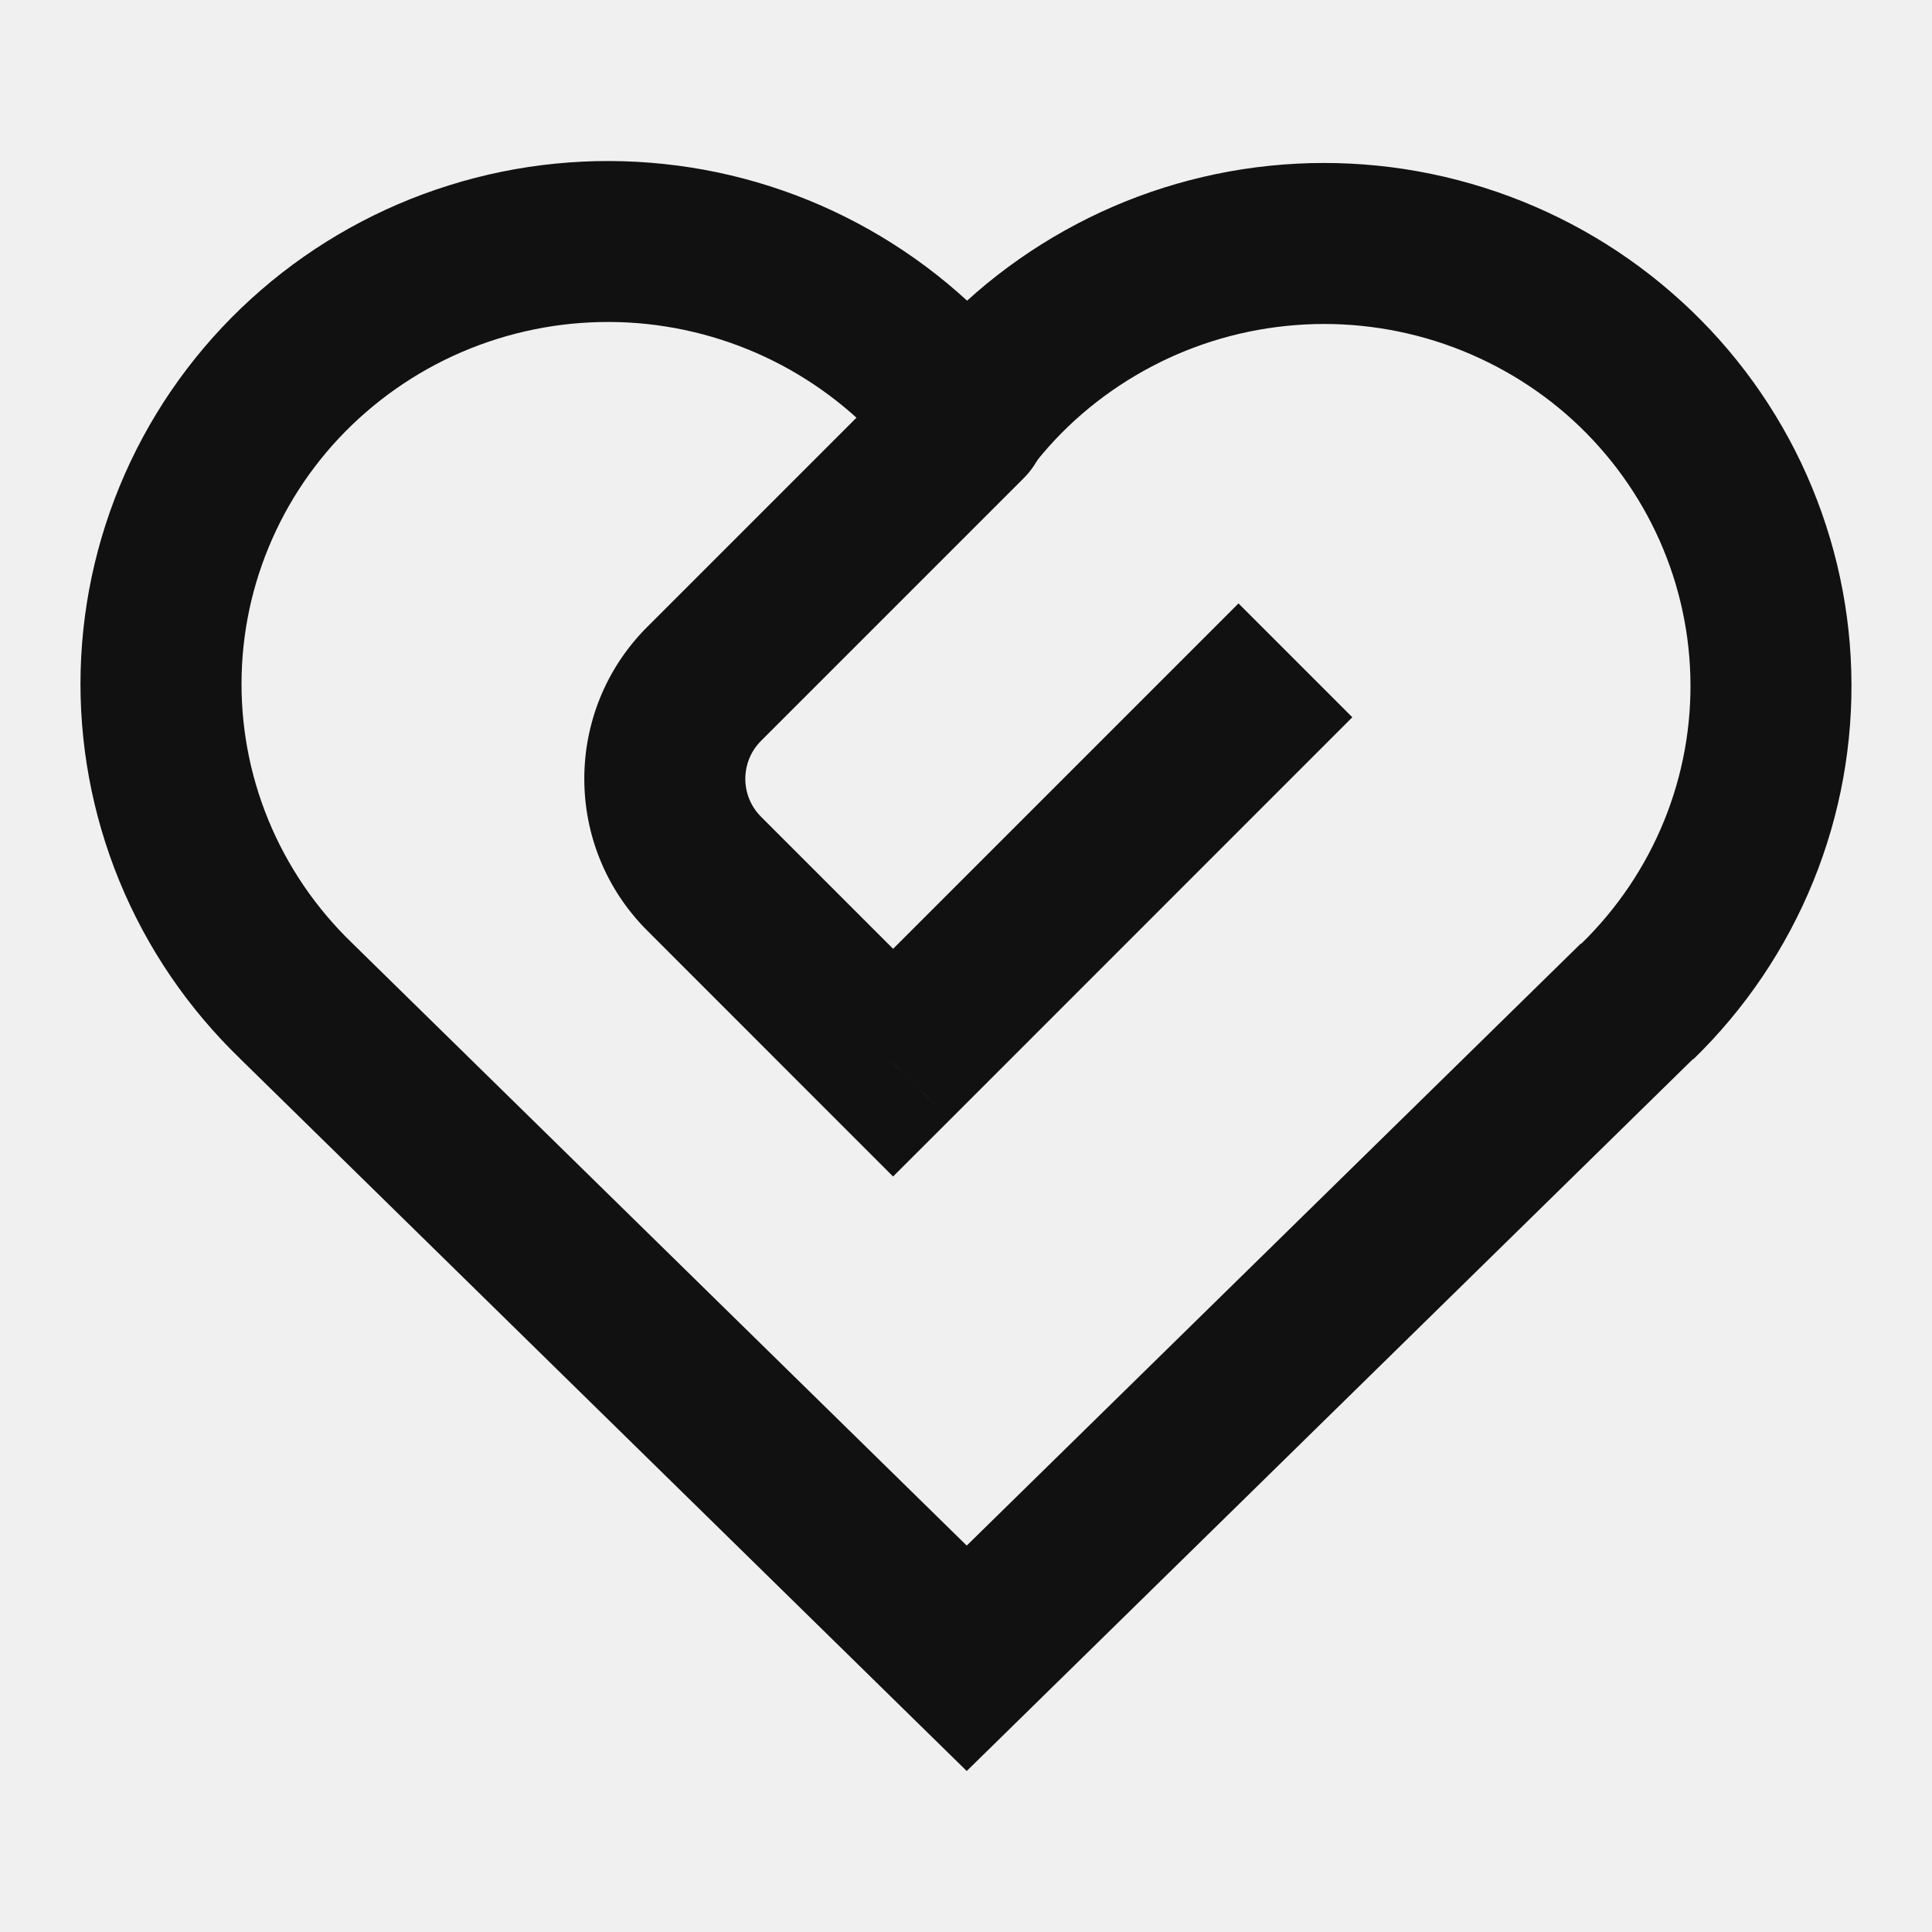
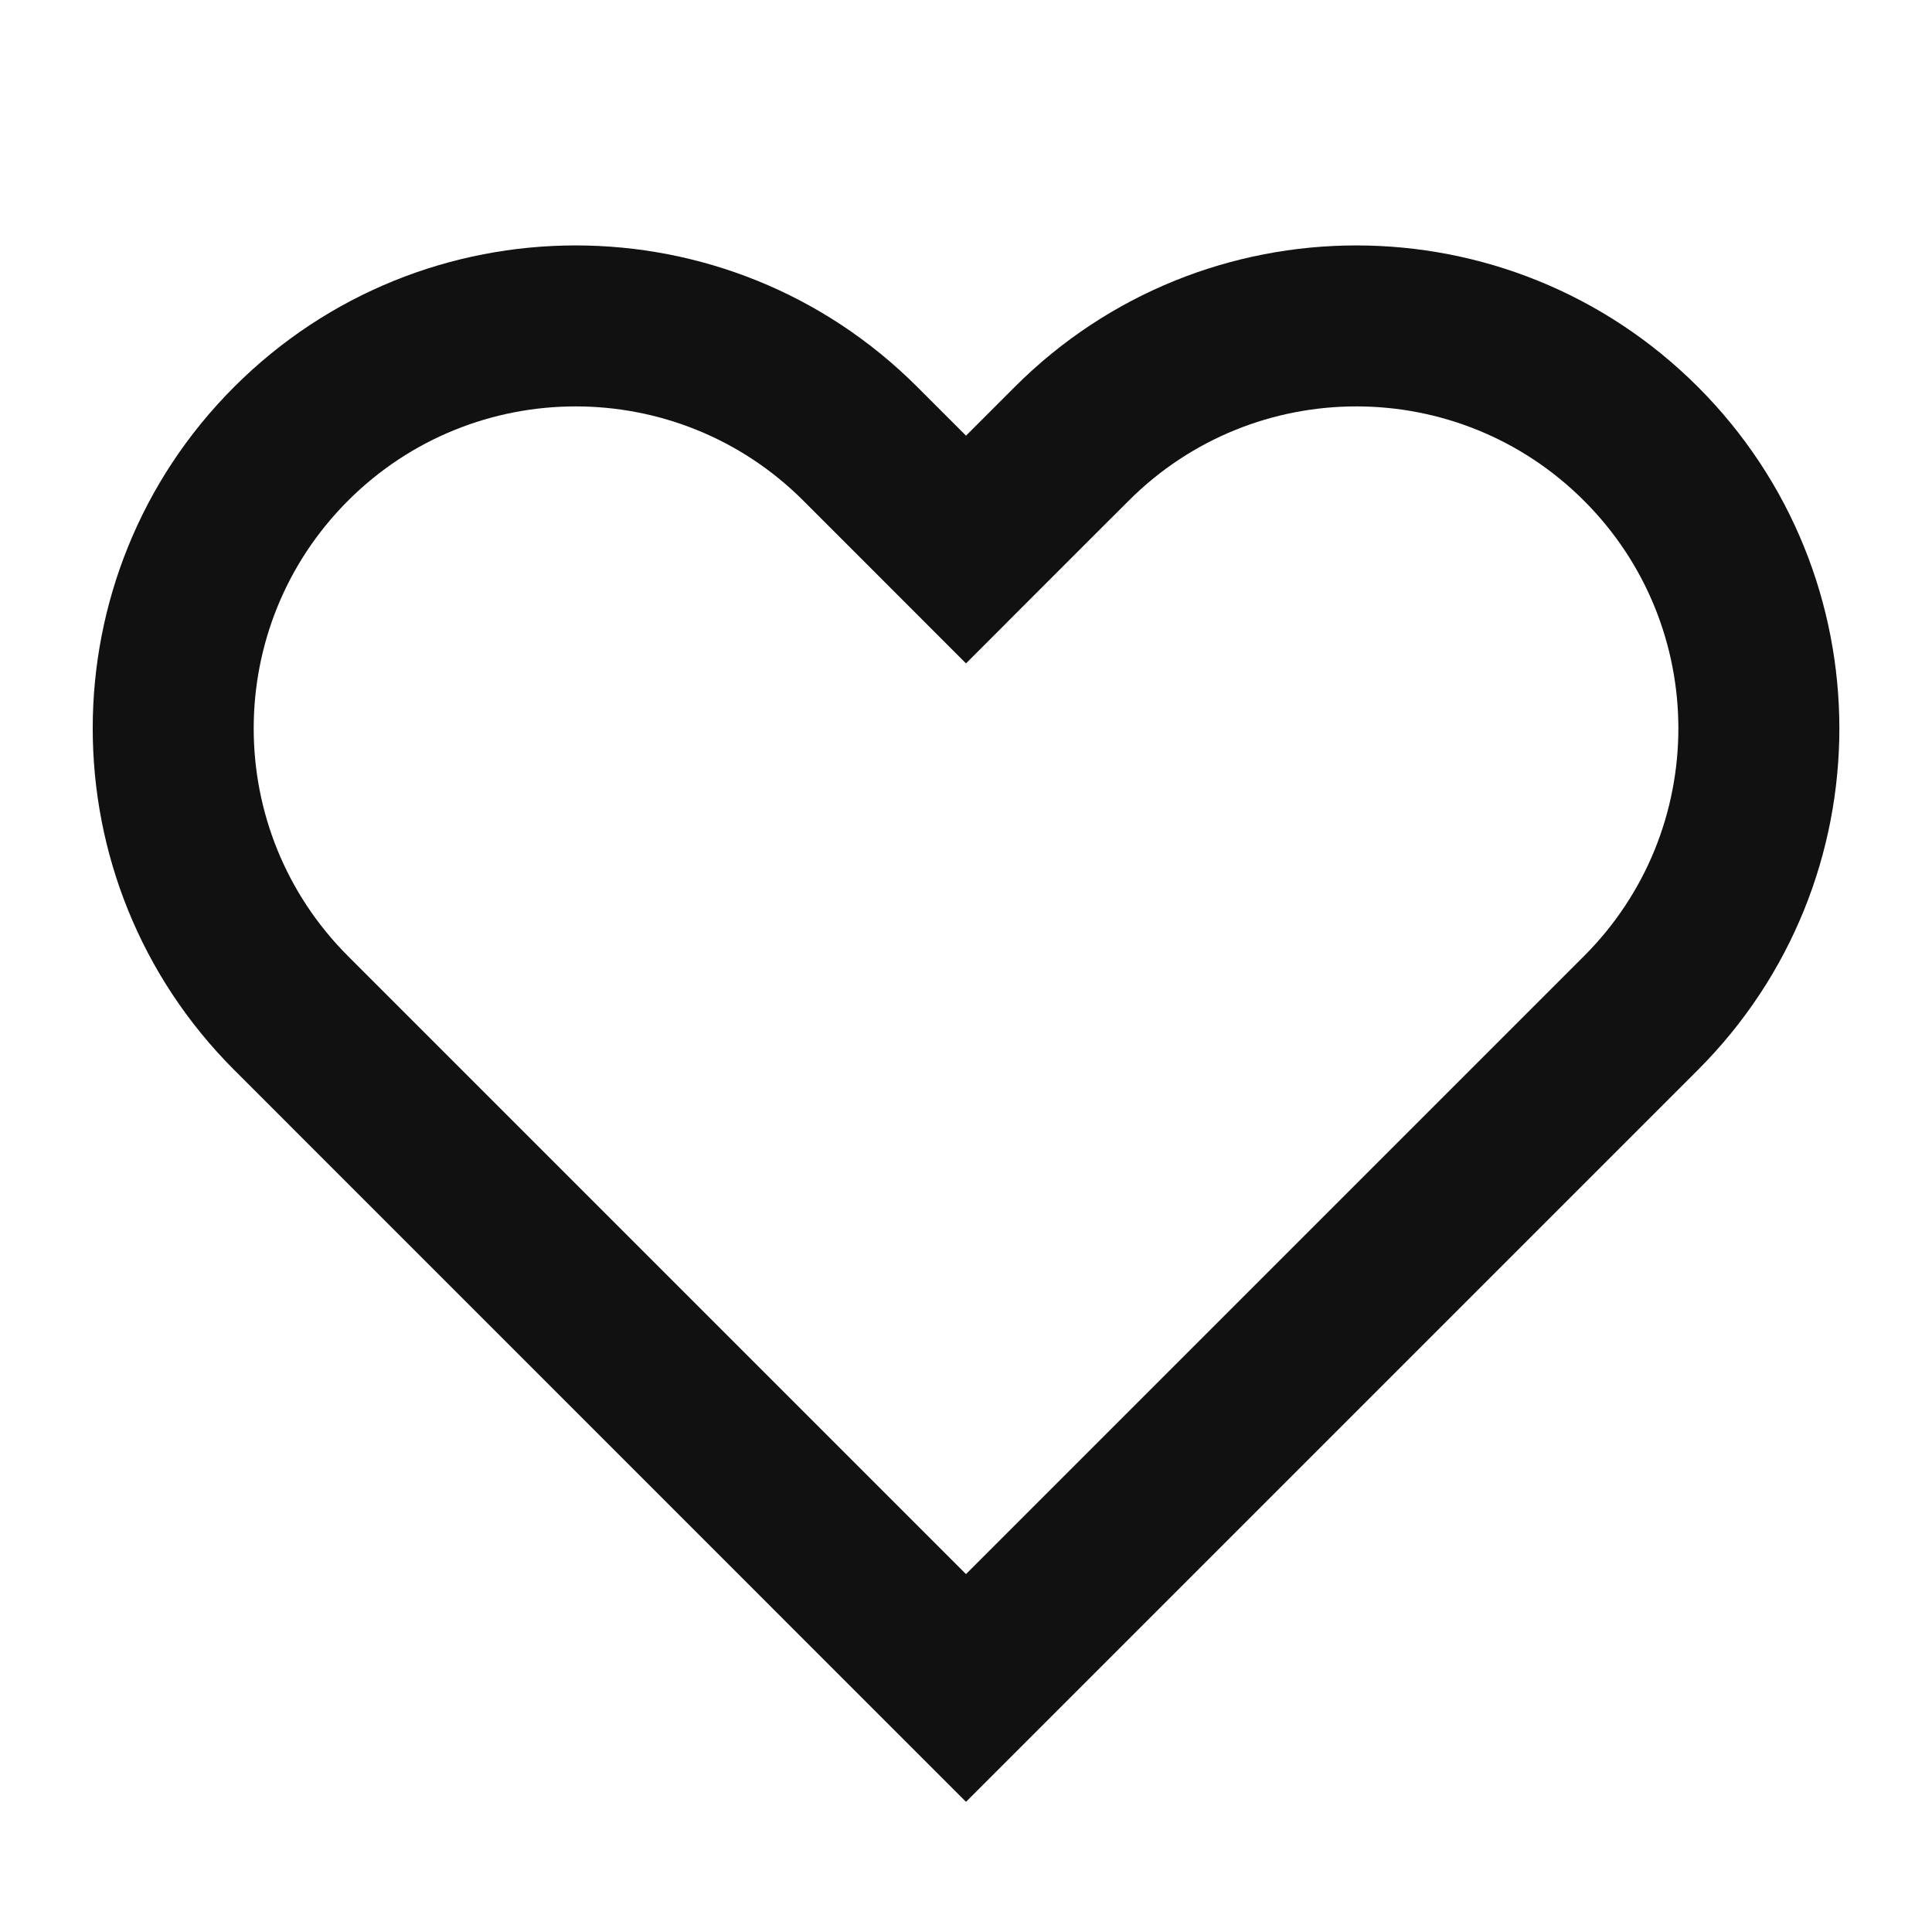
<svg xmlns="http://www.w3.org/2000/svg" width="24" height="24" viewBox="0 0 24 24" fill="none">
-   <path d="M12.009 20.6L11.309 21.314L12.009 22L12.709 21.314L12.009 20.6ZM3.68 12.435L4.38 11.721L4.374 11.715L3.68 12.435ZM12.009 5.214L11.21 5.814L12.806 5.818L12.009 5.214ZM19.638 11.721L11.309 19.886L12.709 21.314L21.038 13.149L19.638 11.721ZM12.709 19.886L4.38 11.721L2.98 13.149L11.309 21.314L12.709 19.886ZM4.374 11.715C3.924 11.281 3.57 10.761 3.334 10.187L1.484 10.947C1.826 11.779 2.338 12.53 2.987 13.155L4.374 11.715ZM3.334 10.187C3.098 9.613 2.985 8.997 3.002 8.378L1.002 8.325C0.978 9.223 1.143 10.116 1.484 10.947L3.334 10.187ZM3.002 8.378C3.018 7.759 3.164 7.15 3.43 6.589L1.623 5.731C1.238 6.544 1.026 7.427 1.002 8.325L3.002 8.378ZM3.43 6.589C3.696 6.027 4.077 5.526 4.55 5.117L3.24 3.605C2.559 4.195 2.008 4.919 1.623 5.731L3.43 6.589ZM4.55 5.117C5.023 4.707 5.576 4.398 6.177 4.21L5.579 2.302C4.718 2.571 3.921 3.015 3.24 3.605L4.55 5.117ZM6.177 4.21C6.777 4.022 7.41 3.959 8.037 4.025L8.247 2.037C7.349 1.942 6.44 2.032 5.579 2.302L6.177 4.21ZM8.037 4.025C8.663 4.092 9.268 4.285 9.815 4.594L10.799 2.853C10.014 2.409 9.145 2.131 8.247 2.037L8.037 4.025ZM9.815 4.594C10.363 4.904 10.837 5.318 11.21 5.814L12.809 4.613C12.267 3.891 11.582 3.296 10.799 2.853L9.815 4.594ZM12.806 5.818C13.18 5.326 13.654 4.916 14.203 4.609L13.226 2.864C12.443 3.302 11.757 3.892 11.213 4.609L12.806 5.818ZM14.203 4.609C14.748 4.304 15.352 4.113 15.977 4.049L15.773 2.059C14.877 2.151 14.01 2.425 13.226 2.864L14.203 4.609ZM15.977 4.049C16.602 3.984 17.233 4.049 17.831 4.237L18.432 2.33C17.574 2.059 16.669 1.967 15.773 2.059L15.977 4.049ZM17.831 4.237C18.429 4.426 18.981 4.734 19.452 5.142L20.762 3.632C20.084 3.043 19.29 2.6 18.432 2.33L17.831 4.237ZM19.452 5.142C19.922 5.551 20.302 6.05 20.568 6.61L22.375 5.751C21.99 4.941 21.441 4.22 20.762 3.632L19.452 5.142ZM20.568 6.61C20.834 7.169 20.98 7.776 20.998 8.393L22.997 8.336C22.972 7.44 22.759 6.561 22.375 5.751L20.568 6.61ZM20.998 8.393C21.016 9.01 20.905 9.624 20.672 10.197L22.524 10.951C22.862 10.121 23.023 9.231 22.997 8.336L20.998 8.393ZM20.672 10.197C20.438 10.771 20.088 11.29 19.641 11.725L21.035 13.159C21.679 12.533 22.186 11.781 22.524 10.951L20.672 10.197Z" fill="#111111" />
-   <path d="M12.717 5.94C13.108 5.549 13.108 4.916 12.717 4.525C12.327 4.135 11.694 4.135 11.303 4.525L12.717 5.94ZM11.094 13.201L10.387 13.908L11.094 14.615L11.802 13.908L11.094 13.201ZM8.747 10.853L9.454 10.146L8.747 10.853ZM11.802 13.908L16.799 8.91L15.385 7.496L10.387 12.494L11.802 13.908ZM11.303 4.525C10.215 5.613 9.127 6.701 8.039 7.789L9.454 9.203C10.542 8.115 11.63 7.027 12.717 5.94L11.303 4.525ZM8.04 11.56C8.805 12.326 9.515 13.035 10.387 13.908L11.802 12.494C10.929 11.621 10.22 10.912 9.454 10.146L8.04 11.56ZM8.039 7.789C6.998 8.831 6.998 10.519 8.04 11.56L9.454 10.146C9.193 9.886 9.194 9.463 9.454 9.203L8.039 7.789Z" fill="#111111" />
+   <g clip-path="url(#clip0_6161_4247)">
+     <rect width="24" height="24" fill="white" />
+     <mask id="path-1-inside-1_6161_4247" fill="white">
+       <path fill-rule="evenodd" clip-rule="evenodd" d="M2.909 4.806C0.566 7.149 0.566 10.948 2.909 13.291L12 22.383L12 22.382L12 22.383L21.092 13.291C23.435 10.948 23.435 7.149 21.092 4.806C18.748 2.463 14.95 2.463 12.606 4.806L12 5.412L11.394 4.806C9.051 2.463 5.252 2.463 2.909 4.806Z" />
+     </mask>
+     <path fill-rule="evenodd" clip-rule="evenodd" d="M2.909 4.806C0.566 7.149 0.566 10.948 2.909 13.291L12 22.383L12 22.382L12 22.383L21.092 13.291C23.435 10.948 23.435 7.149 21.092 4.806C18.748 2.463 14.95 2.463 12.606 4.806L12 5.412L11.394 4.806C9.051 2.463 5.252 2.463 2.909 4.806Z" fill="white" />
+     <path d="M12 22.383L10.586 23.797L12 25.211L13.414 23.797L12 22.383ZM12 22.382L13.414 20.968L12 19.554L10.586 20.968L12 22.382ZM12 22.383L10.586 23.797L12 25.211L13.415 23.797L12 22.383ZM21.092 13.291L22.506 14.705L21.092 13.291ZM12.606 4.806L11.192 3.392L12.606 4.806ZM12 5.412L10.586 6.826L12 8.241L13.414 6.826L12 5.412ZM4.323 11.877C2.761 10.315 2.761 7.782 4.323 6.22L1.494 3.392C-1.63 6.516 -1.63 11.581 1.494 14.705L4.323 11.877ZM13.414 20.968L4.323 11.877L1.494 14.705L10.586 23.797L13.414 20.968ZM10.586 20.968L10.586 20.968L13.414 23.797L13.414 23.797L10.586 20.968ZM13.415 20.968L13.414 20.968L10.586 23.797L10.586 23.797L13.415 20.968ZM19.677 11.877L10.586 20.968L13.415 23.797L22.506 14.705L19.677 11.877ZM19.677 6.22C21.24 7.782 21.24 10.315 19.677 11.877L22.506 14.705C25.63 11.581 25.63 6.516 22.506 3.392L19.677 6.22ZM14.021 6.22C15.583 4.658 18.115 4.658 19.677 6.22L22.506 3.392C19.382 0.267 14.316 0.267 11.192 3.392L14.021 6.22ZM13.414 6.826L14.021 6.22L11.192 3.392L10.586 3.998L13.414 6.826ZM9.98 6.22L10.586 6.826L13.414 3.998L12.808 3.392L9.98 6.22ZM4.323 6.22C5.885 4.658 8.418 4.658 9.98 6.22L12.808 3.392C9.684 0.268 4.619 0.268 1.494 3.392L4.323 6.22Z" fill="#111111" mask="url(#path-1-inside-1_6161_4247)" />
+   </g>
+   <defs>
+     <clipPath id="clip0_6161_4247">
+       <rect width="24" height="24" fill="white" />
+     </clipPath>
+   </defs>
</svg>
